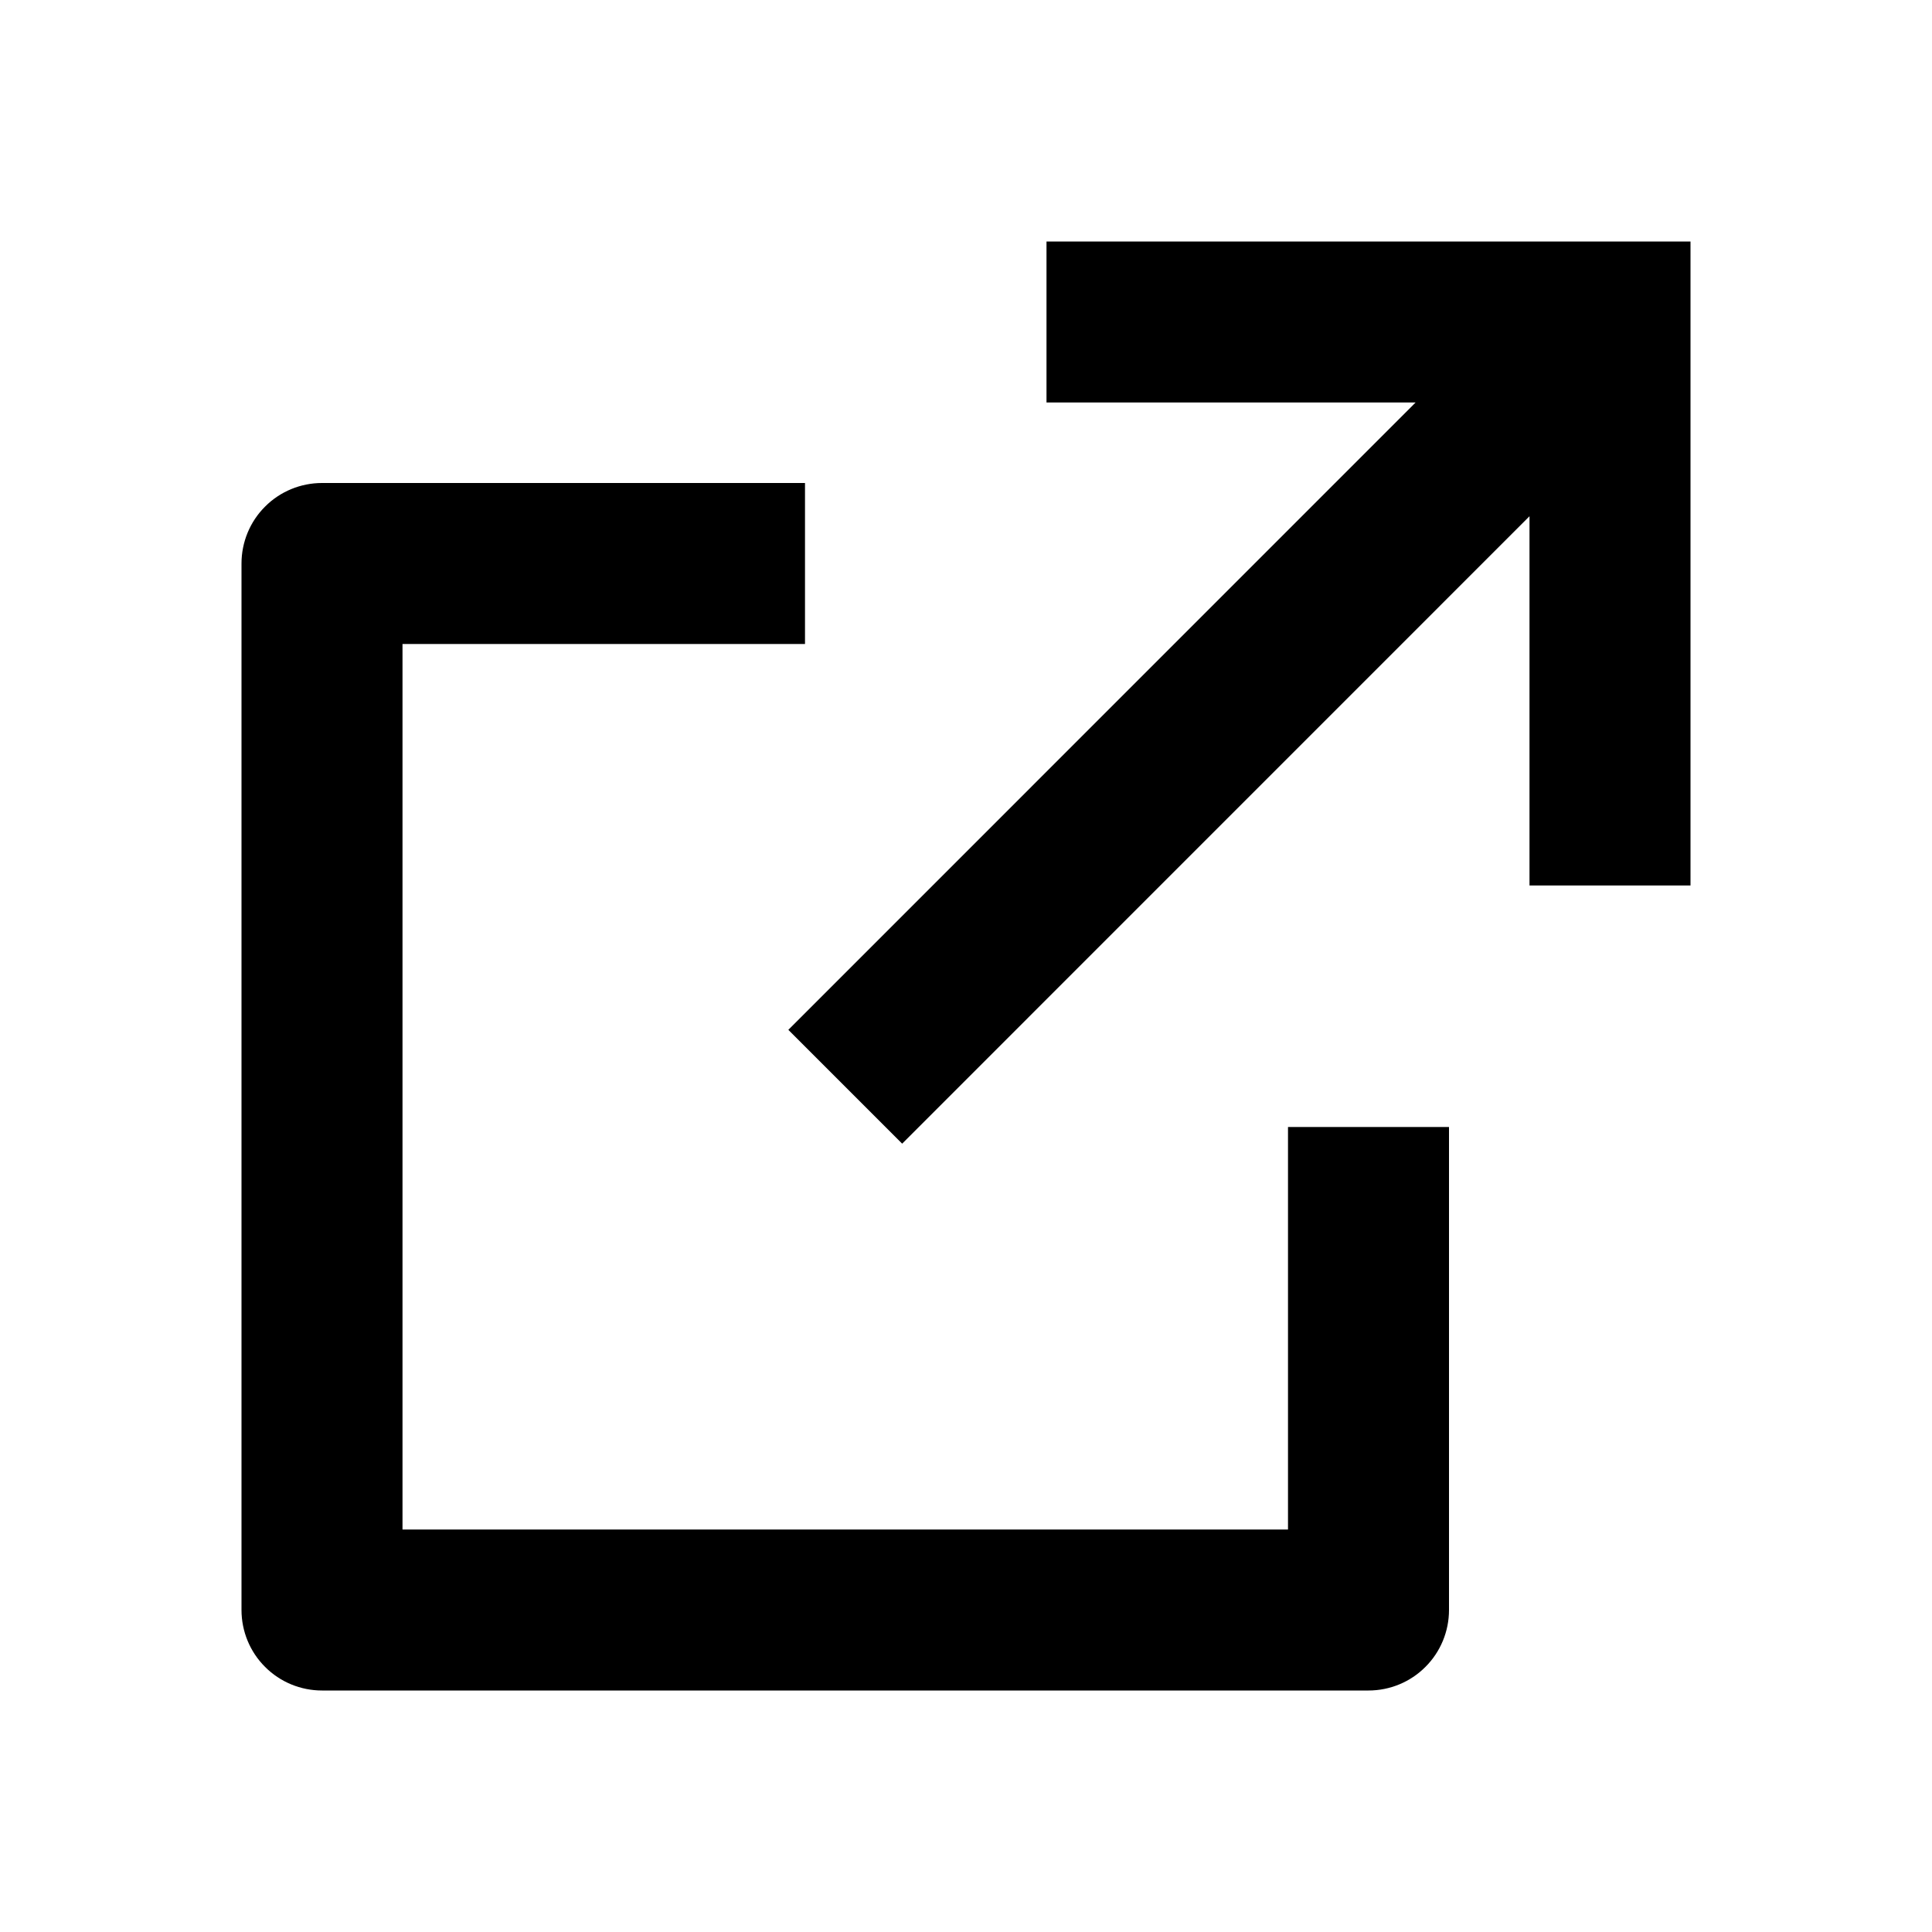
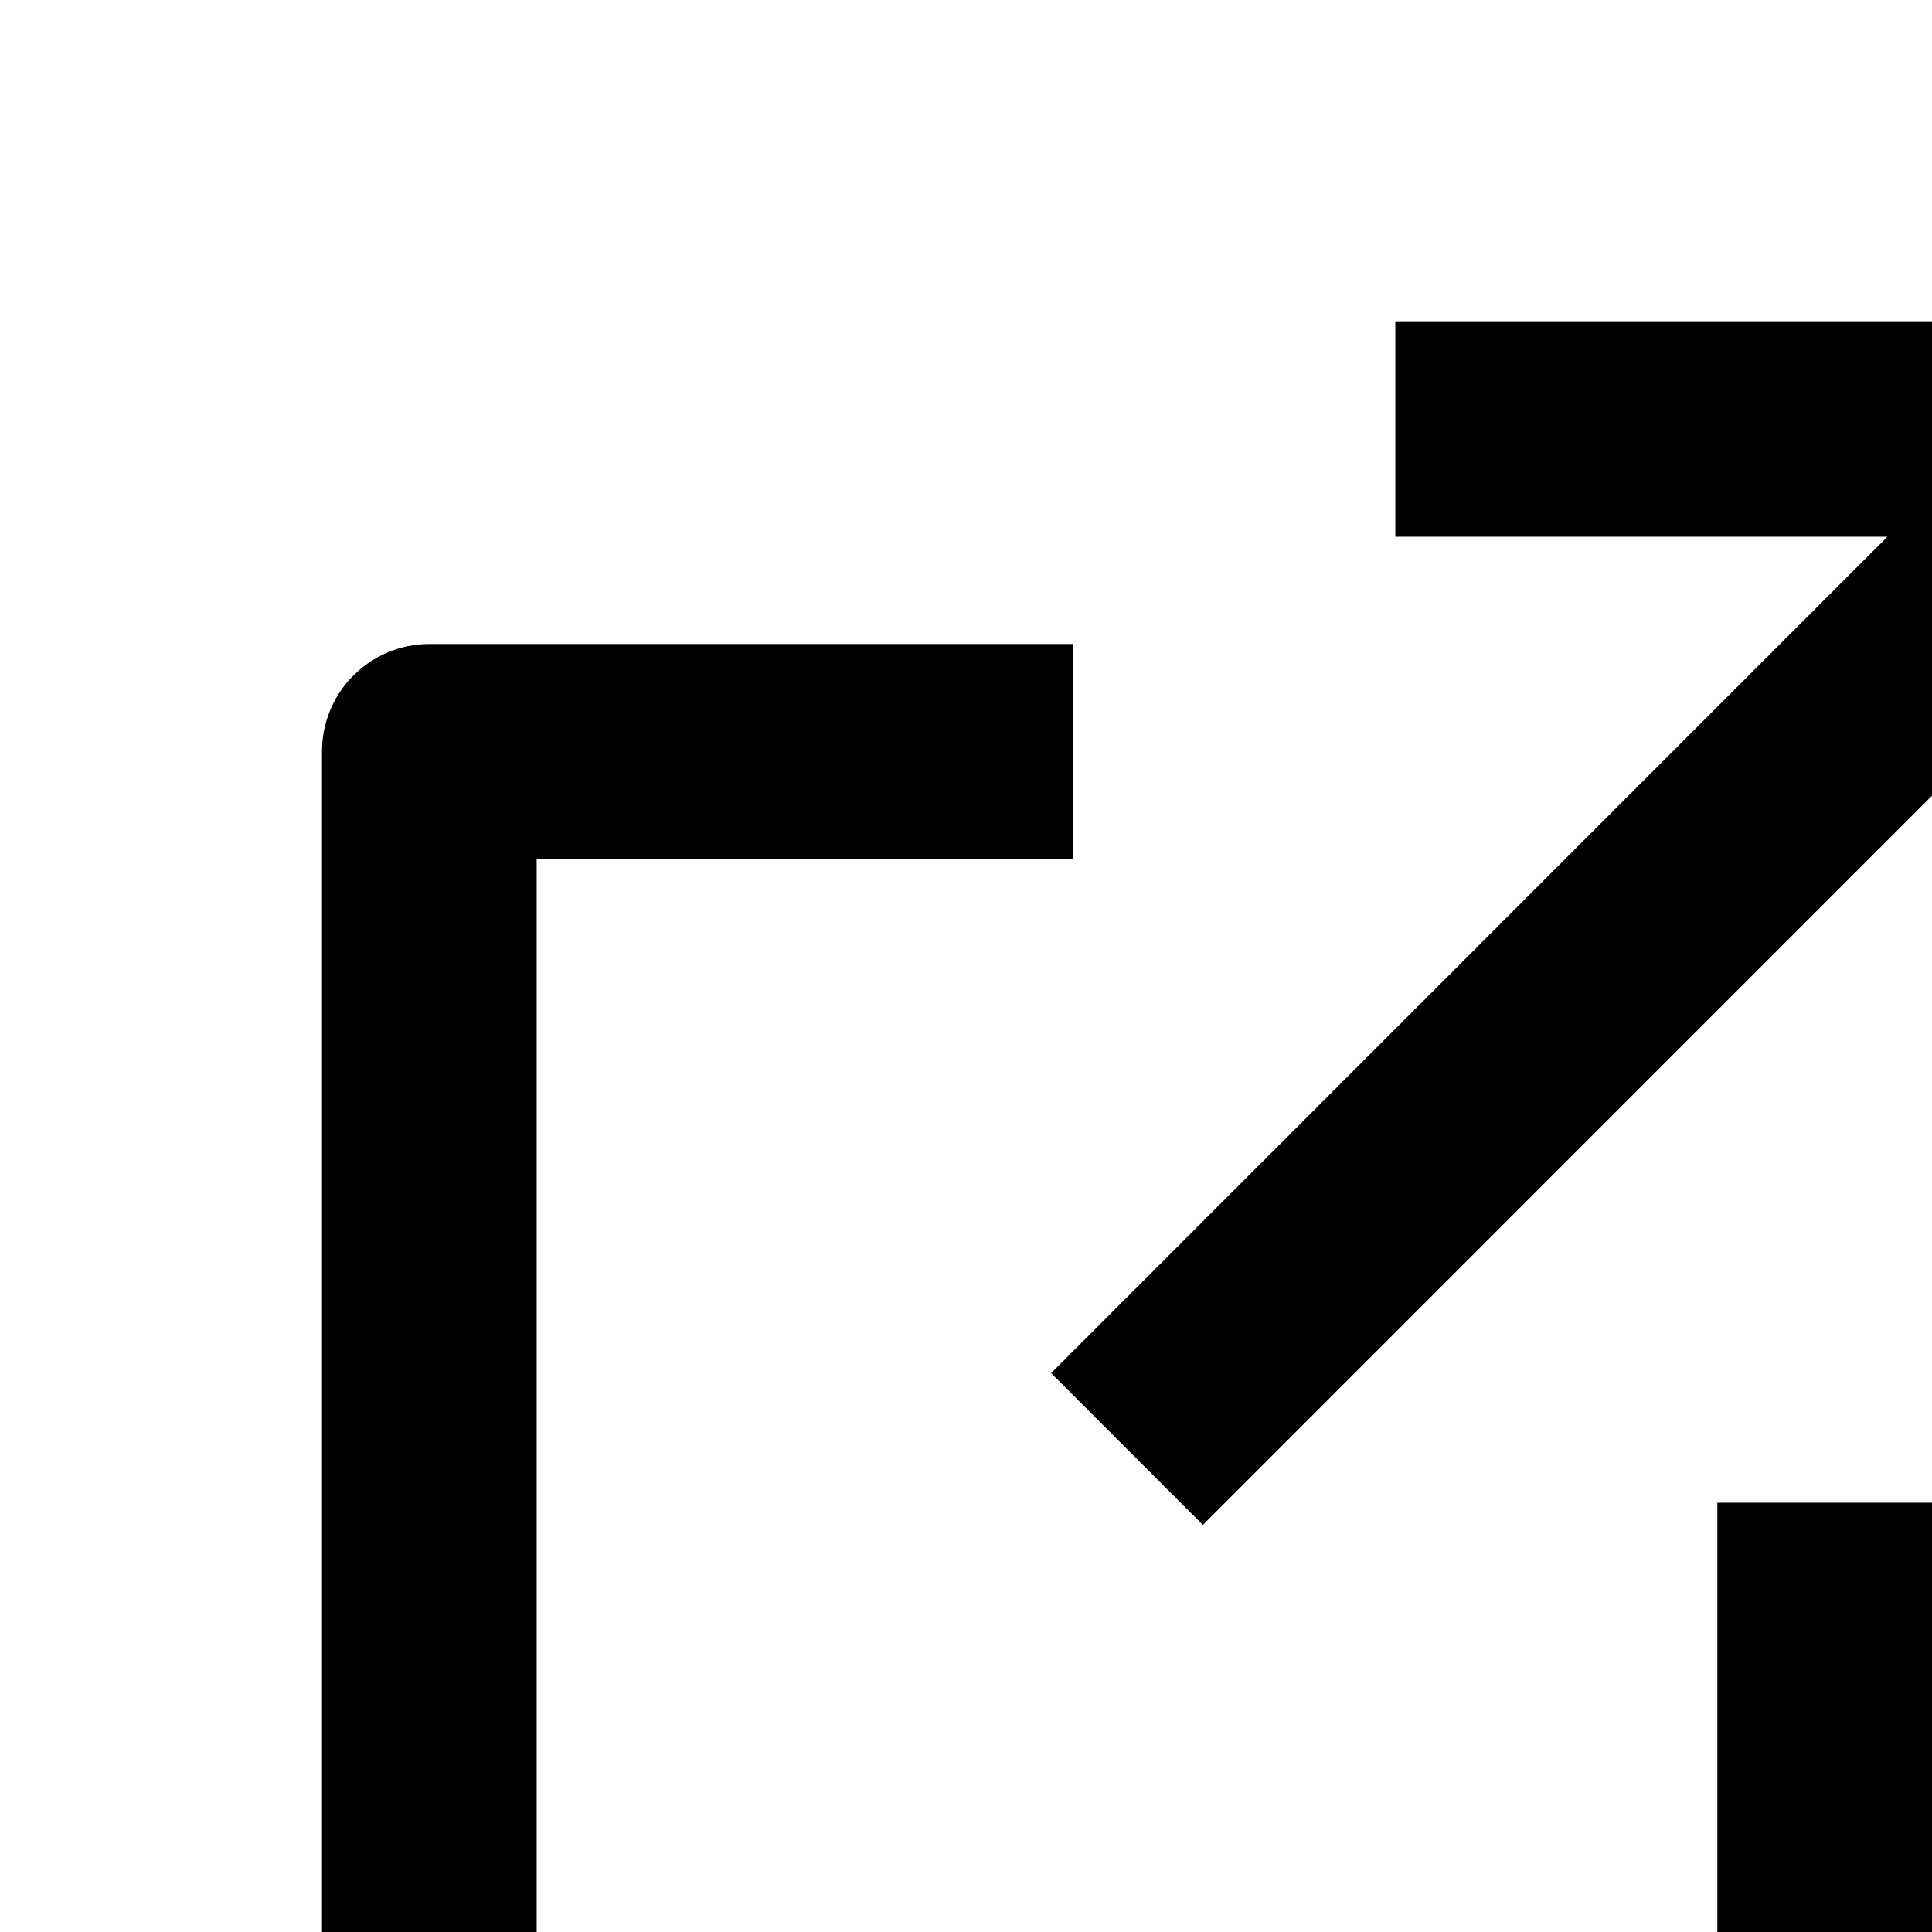
- <svg xmlns="http://www.w3.org/2000/svg" viewBox="0 0 24 24" fill="currentColor">
+ <svg xmlns="http://www.w3.org/2000/svg" fill="currentColor">
  <path d="M10 6V8H5V19H16V14H18V20C18 20.265 17.895 20.52 17.707 20.707C17.52 20.895 17.265 21 17 21H4C3.735 21 3.48 20.895 3.293 20.707C3.105 20.52 3 20.265 3 20V7C3 6.735 3.105 6.48 3.293 6.293C3.48 6.105 3.735 6 4 6H10ZM21 3V11H19V6.413L11.207 14.207L9.793 12.793L17.585 5H13V3H21Z" />
</svg>
